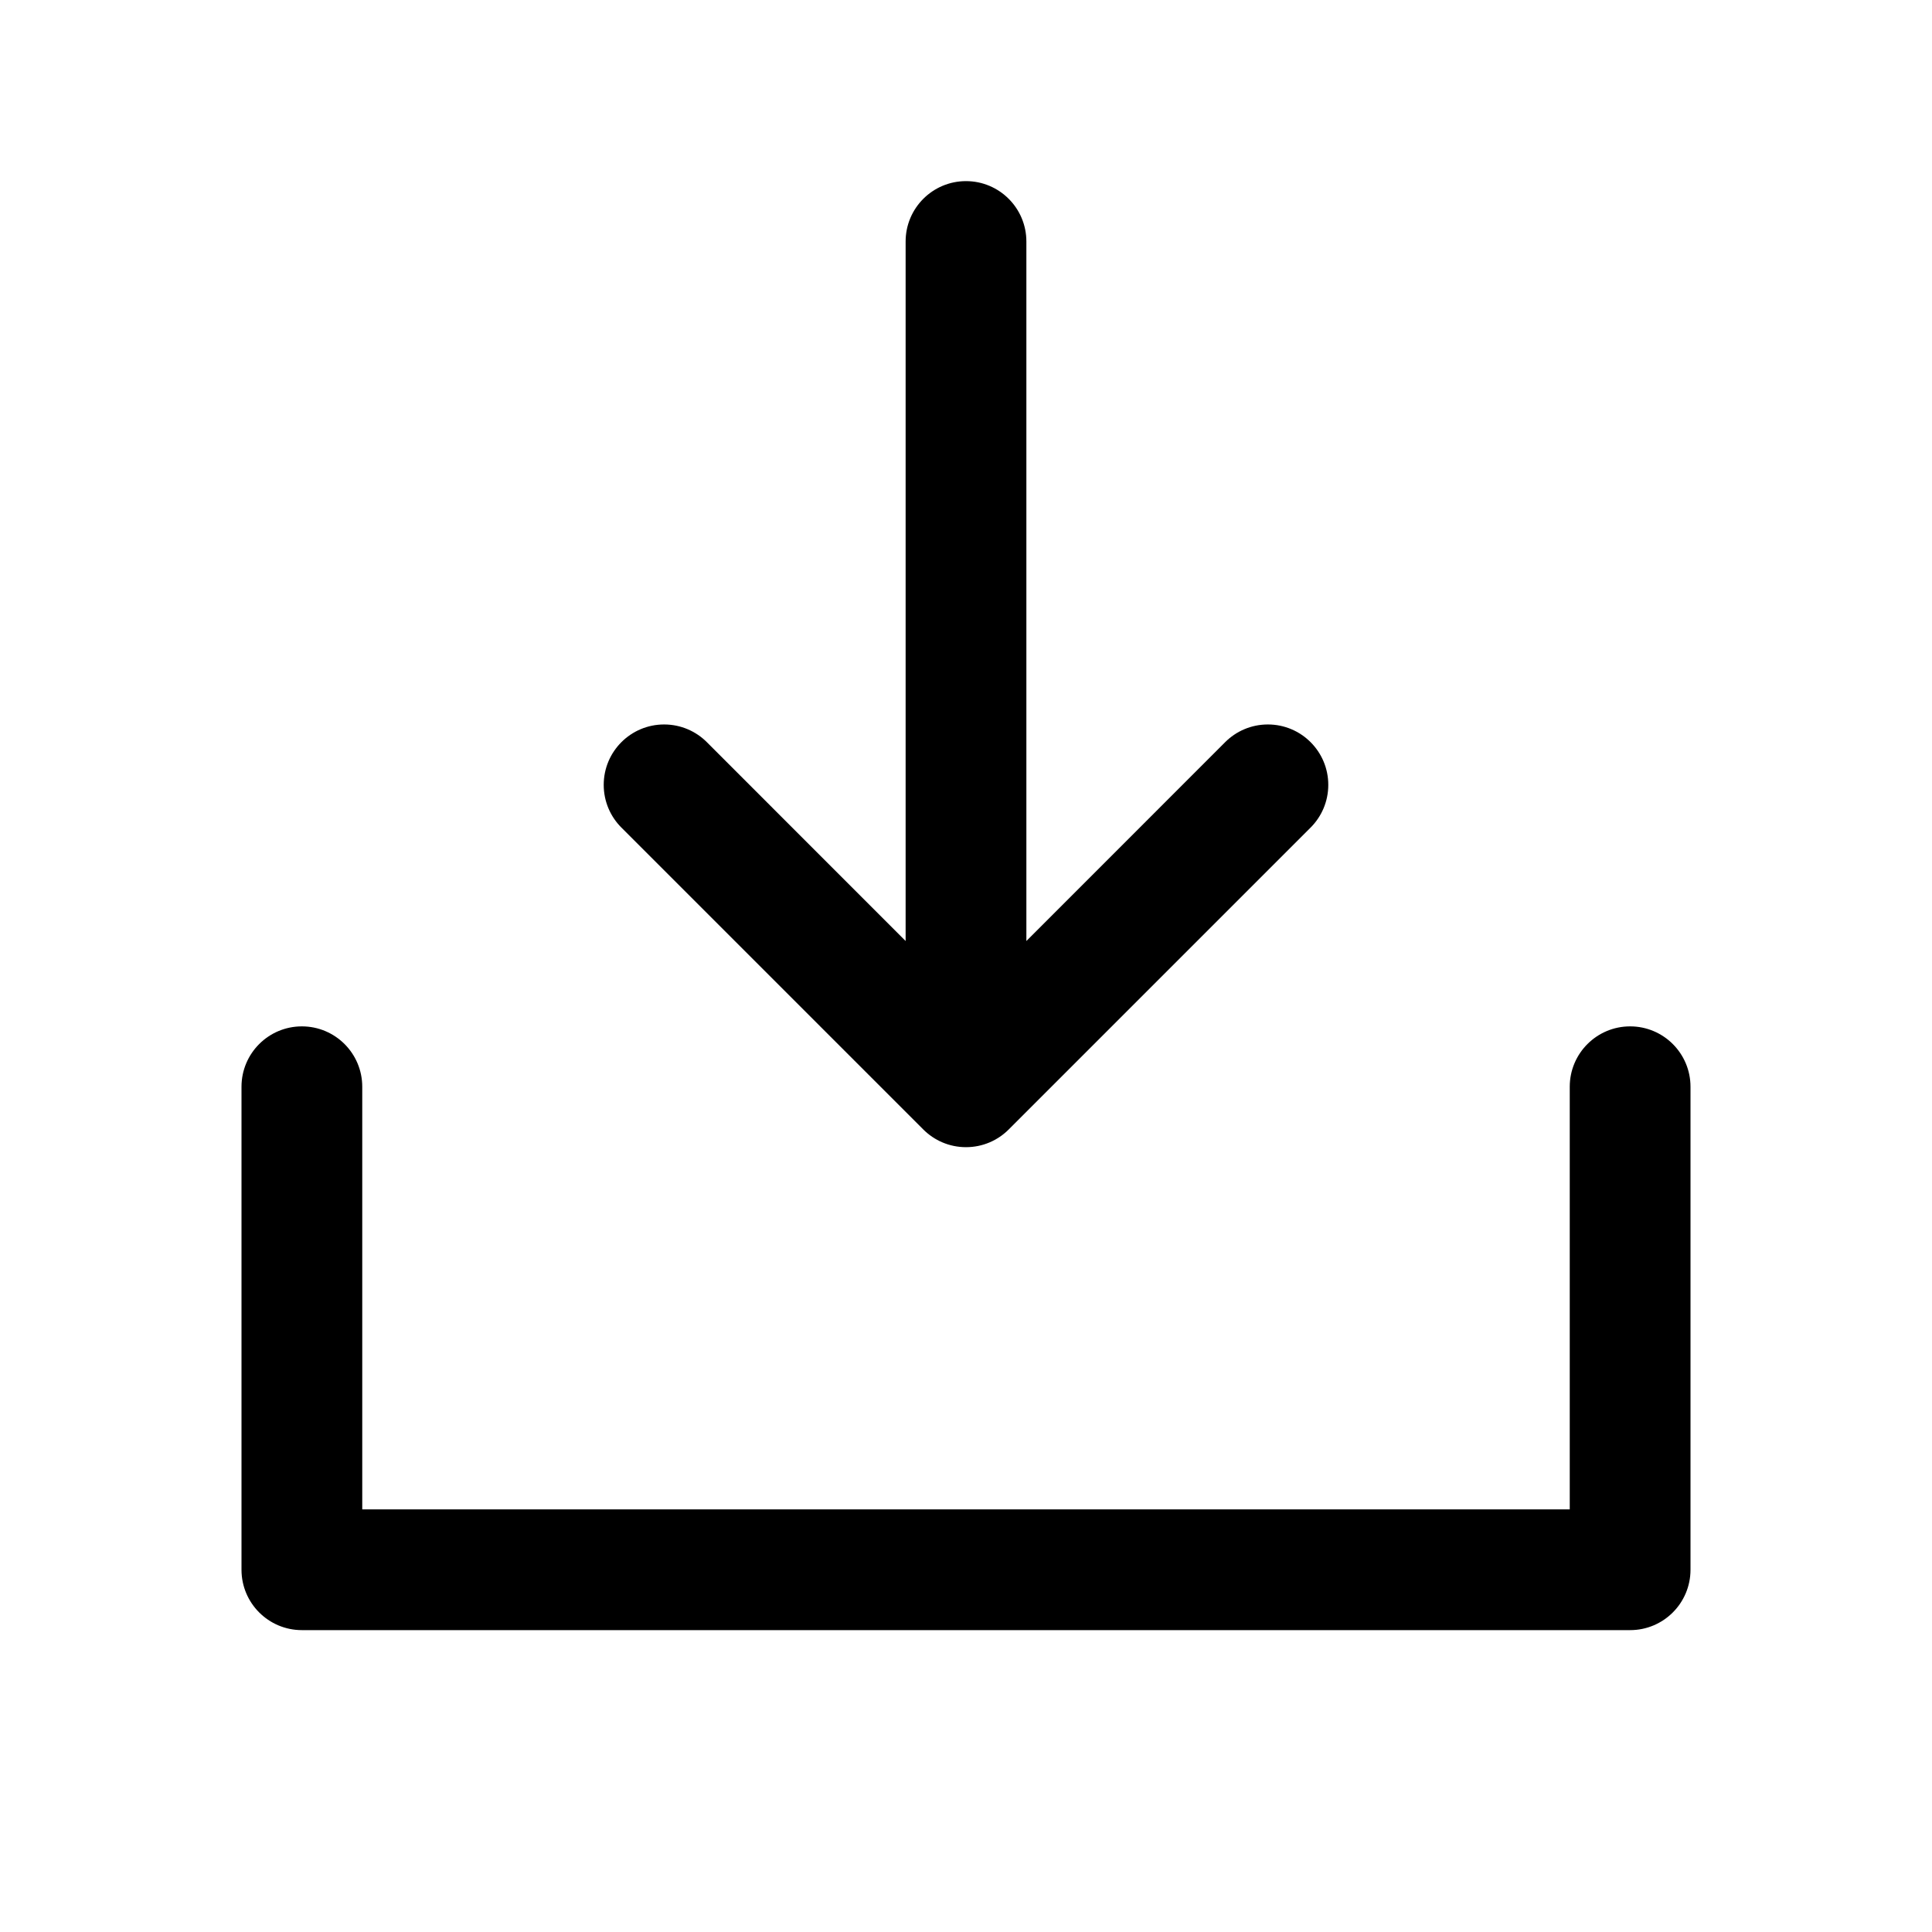
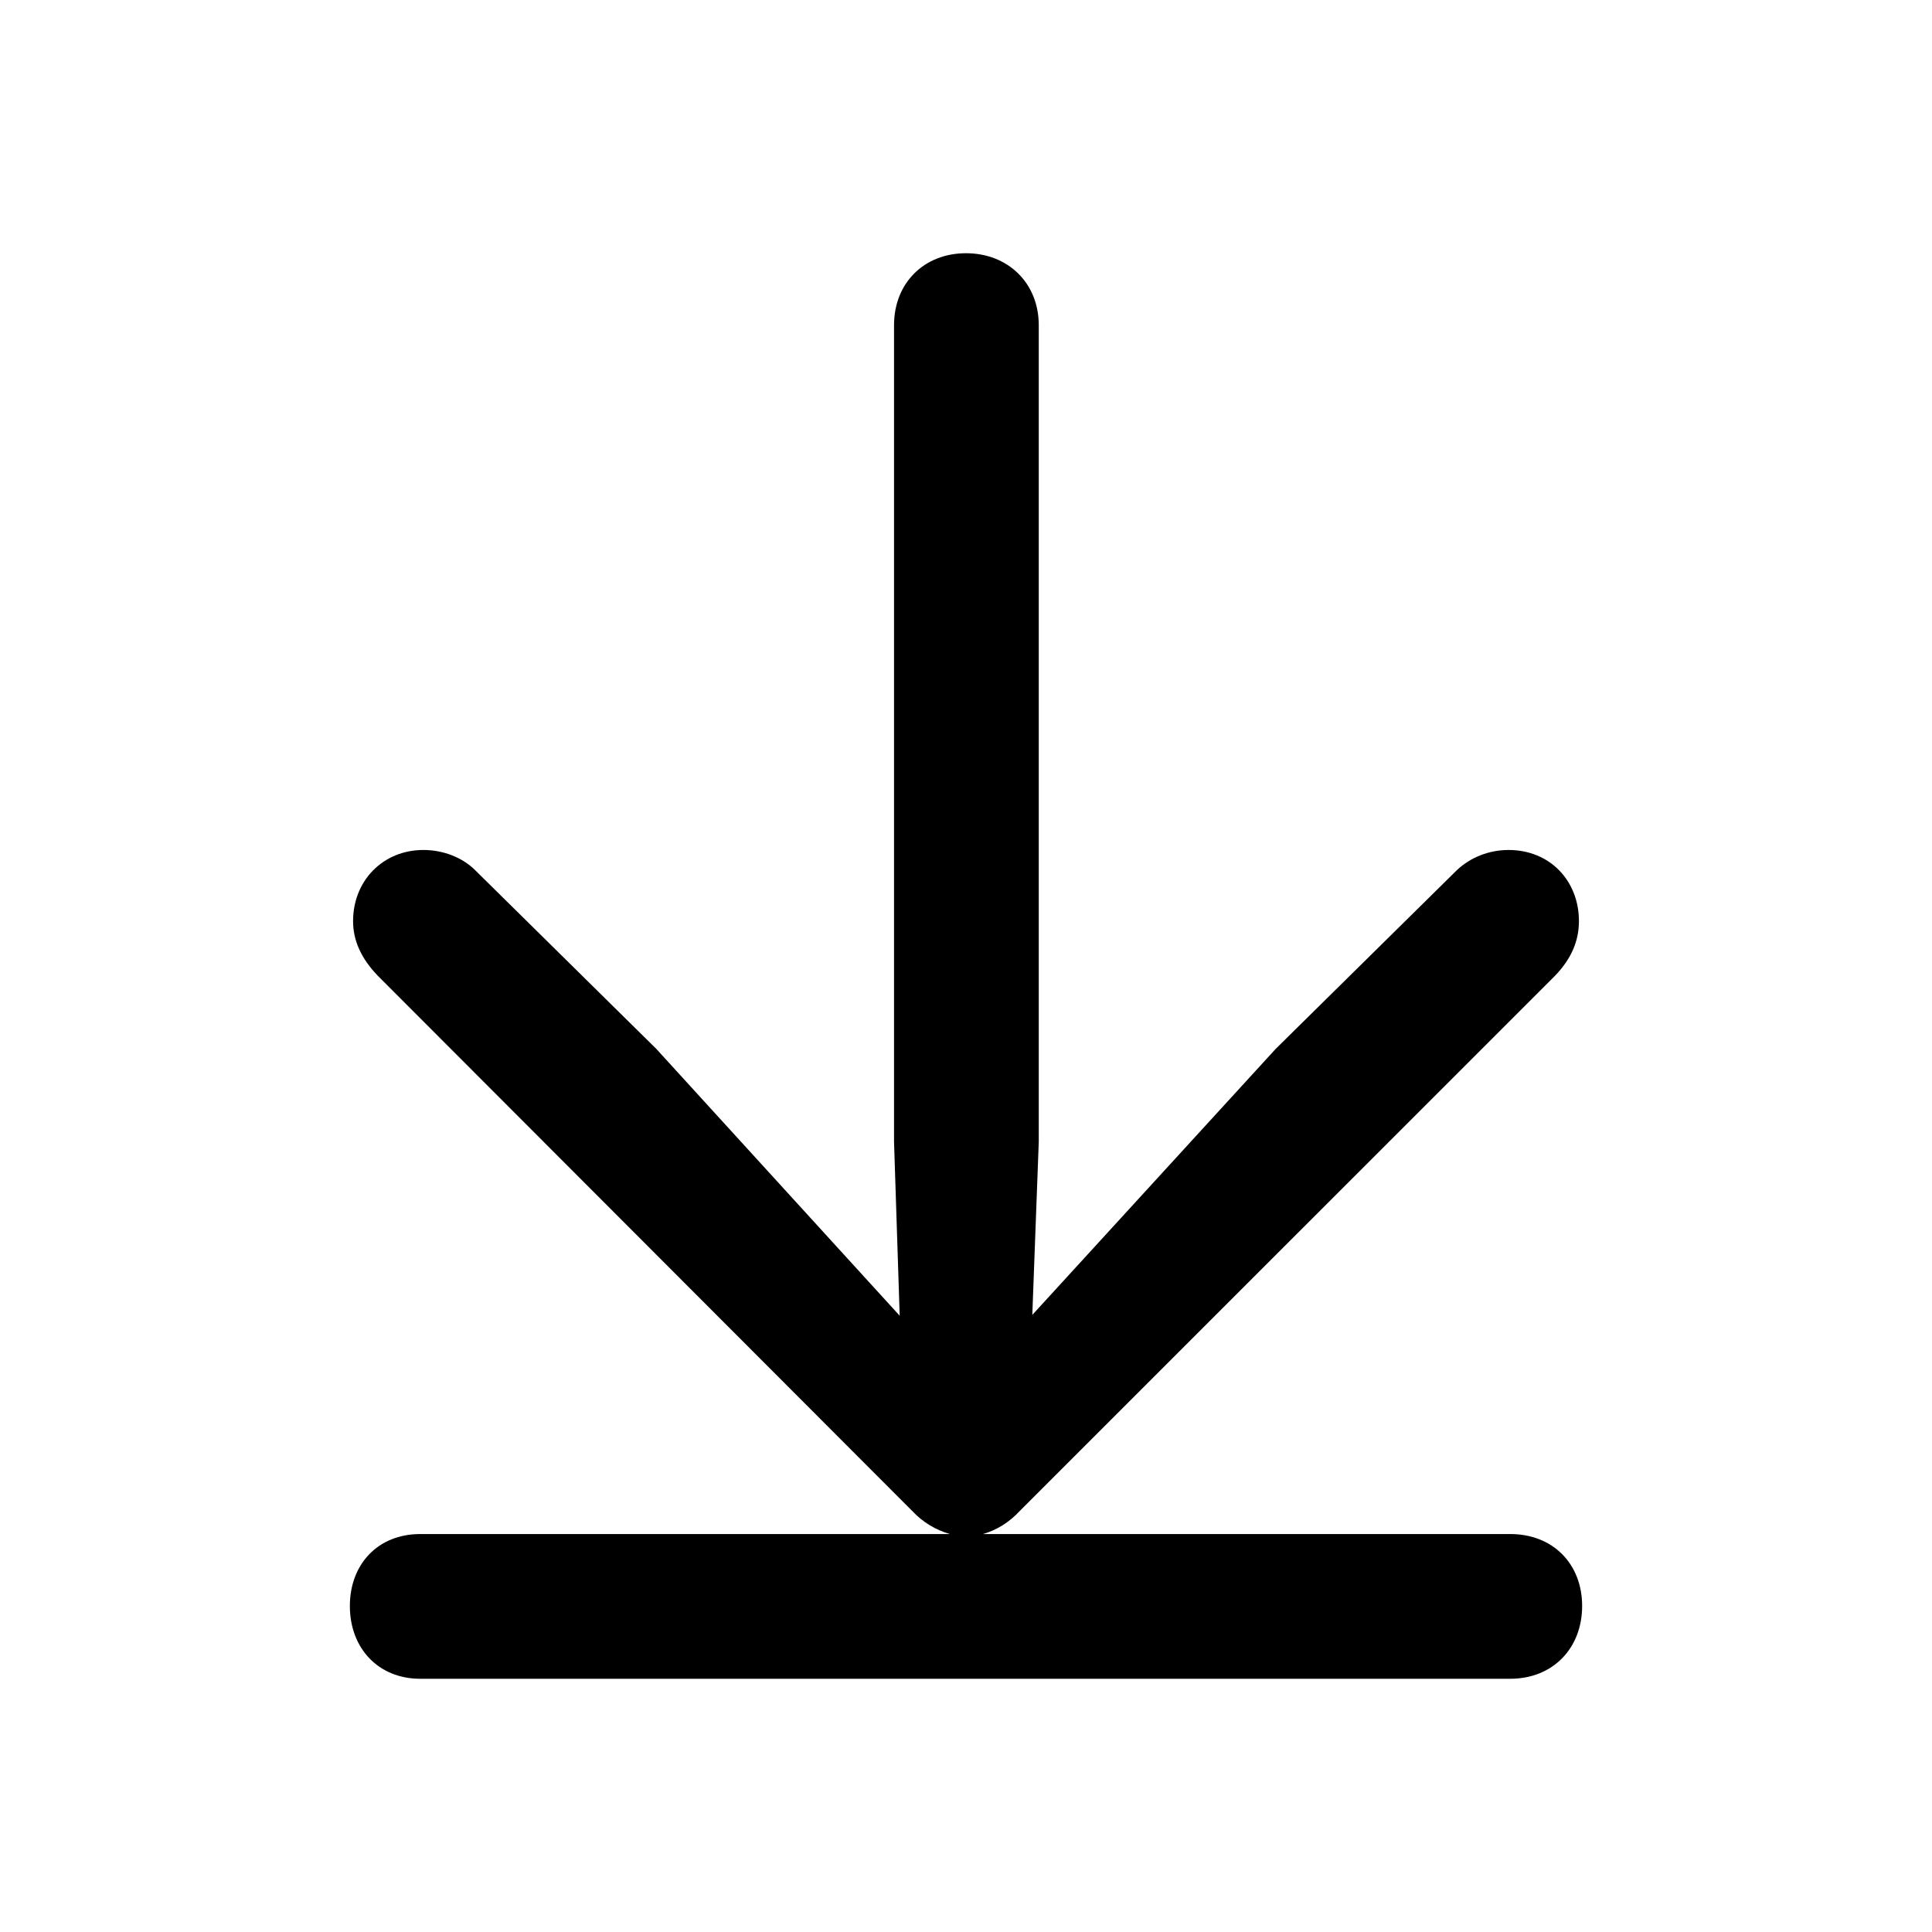
- <svg xmlns="http://www.w3.org/2000/svg" viewBox="0 0 1024 1024" fill="currentColor">
-   <path transform="translate(0 960) scale(1 -1)" d="M896 384v-256c0-17.673-14.327-32-32-32v0h-704c-17.673 0-32 14.327-32 32v0 256c0 17.673 14.327 32 32 32s32-14.327 32-32v0-224h640v224c0 17.673 14.327 32 32 32s32-14.327 32-32v0zM489.36 361.36c5.792-5.798 13.797-9.385 22.64-9.385s16.848 3.587 22.64 9.385v0l160 160c5.794 5.794 9.378 13.799 9.378 22.64 0 17.683-14.335 32.018-32.018 32.018-8.841 0-16.846-3.584-22.64-9.378l-105.36-105.4v370.76c0 17.673-14.327 32-32 32s-32-14.327-32-32v0-370.76l-105.36 105.4c-5.794 5.794-13.799 9.378-22.64 9.378-17.683 0-32.018-14.335-32.018-32.018 0-8.841 3.584-16.846 9.378-22.64v0z" />
+ <svg xmlns="http://www.w3.org/2000/svg" width="56" height="56" viewBox="0 0 56 56">
+   <path d="M 12.18 44.465 C 10.961 44.465 10.141 45.332 10.141 46.551 C 10.141 47.77 10.961 48.66 12.18 48.66 L 43.773 48.66 C 45.016 48.66 45.859 47.77 45.859 46.551 C 45.859 45.332 45.016 44.465 43.773 44.465 L 28.492 44.465 C 28.891 44.348 29.242 44.137 29.57 43.785 L 45.086 28.27 C 45.555 27.777 45.766 27.262 45.766 26.699 C 45.766 25.527 44.922 24.637 43.727 24.637 C 43.164 24.637 42.625 24.848 42.227 25.223 L 36.977 30.402 L 29.922 38.113 L 30.109 33.098 L 30.109 9.426 C 30.109 8.207 29.219 7.34 28 7.34 C 26.781 7.34 25.914 8.207 25.914 9.426 L 25.914 33.098 L 26.078 38.137 L 19.023 30.402 L 13.773 25.223 C 13.398 24.848 12.836 24.637 12.273 24.637 C 11.102 24.637 10.234 25.527 10.234 26.699 C 10.234 27.262 10.469 27.777 10.938 28.27 L 26.43 43.785 C 26.758 44.137 27.133 44.348 27.531 44.465 Z" />
</svg>
